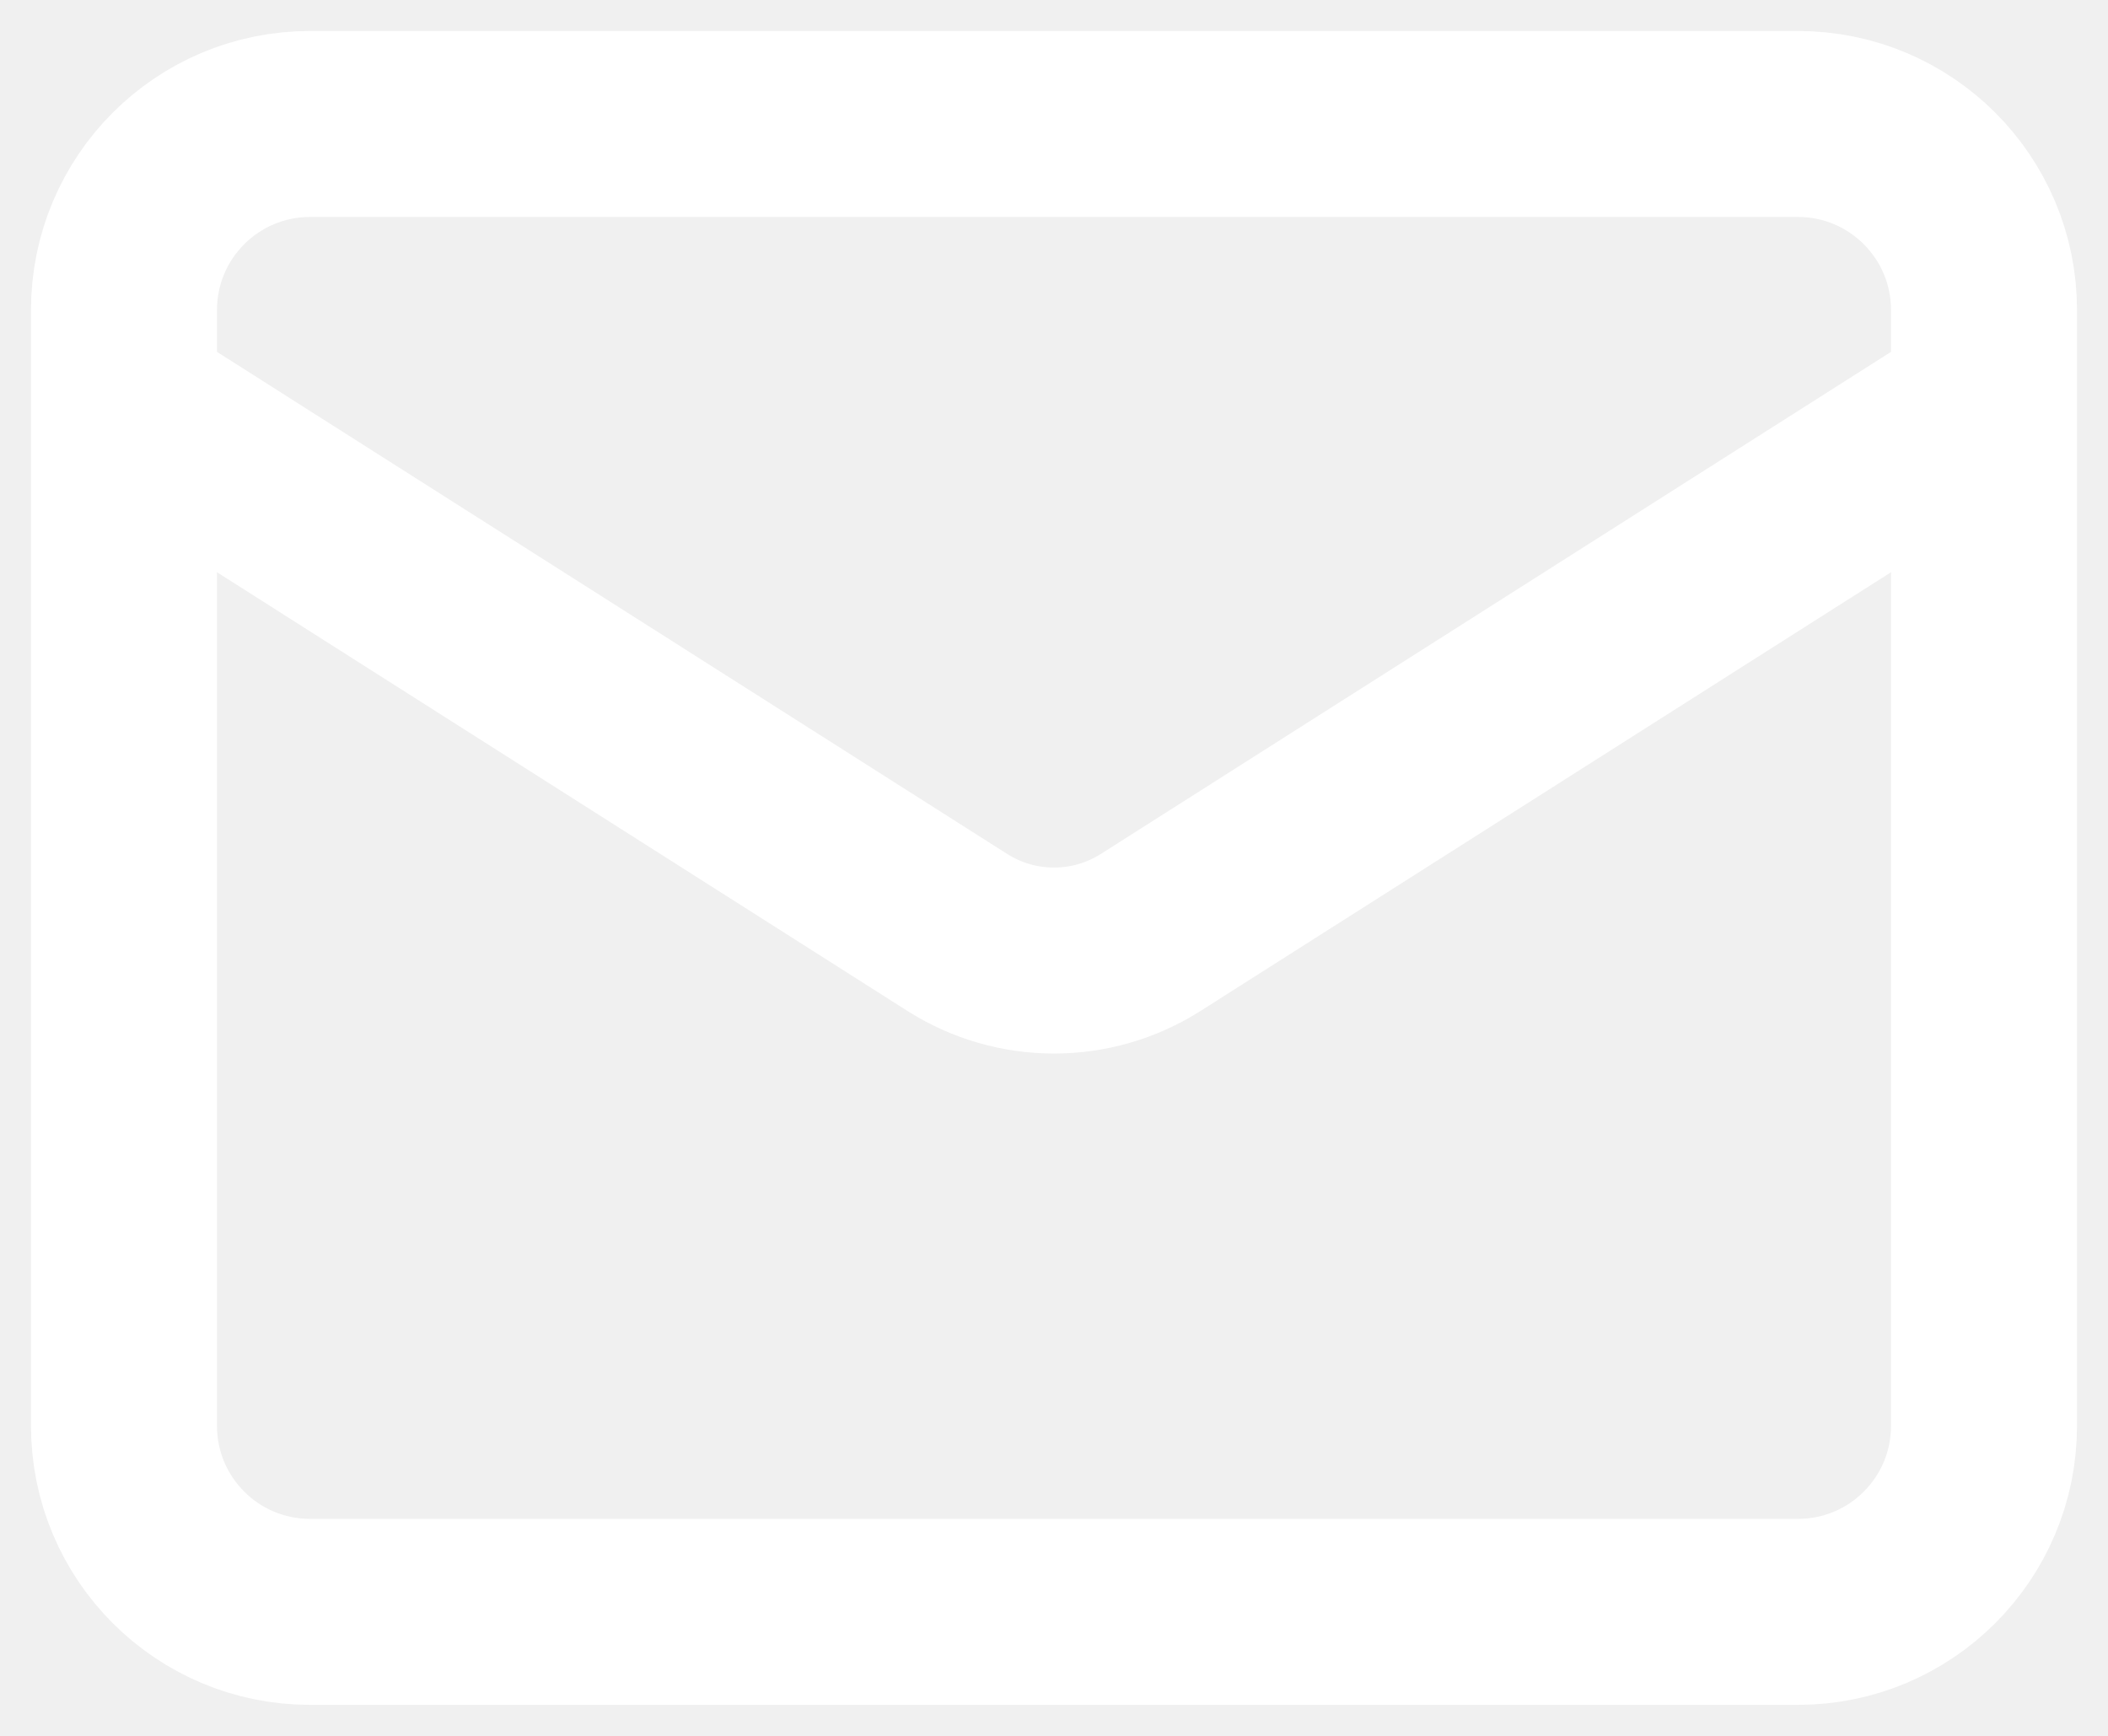
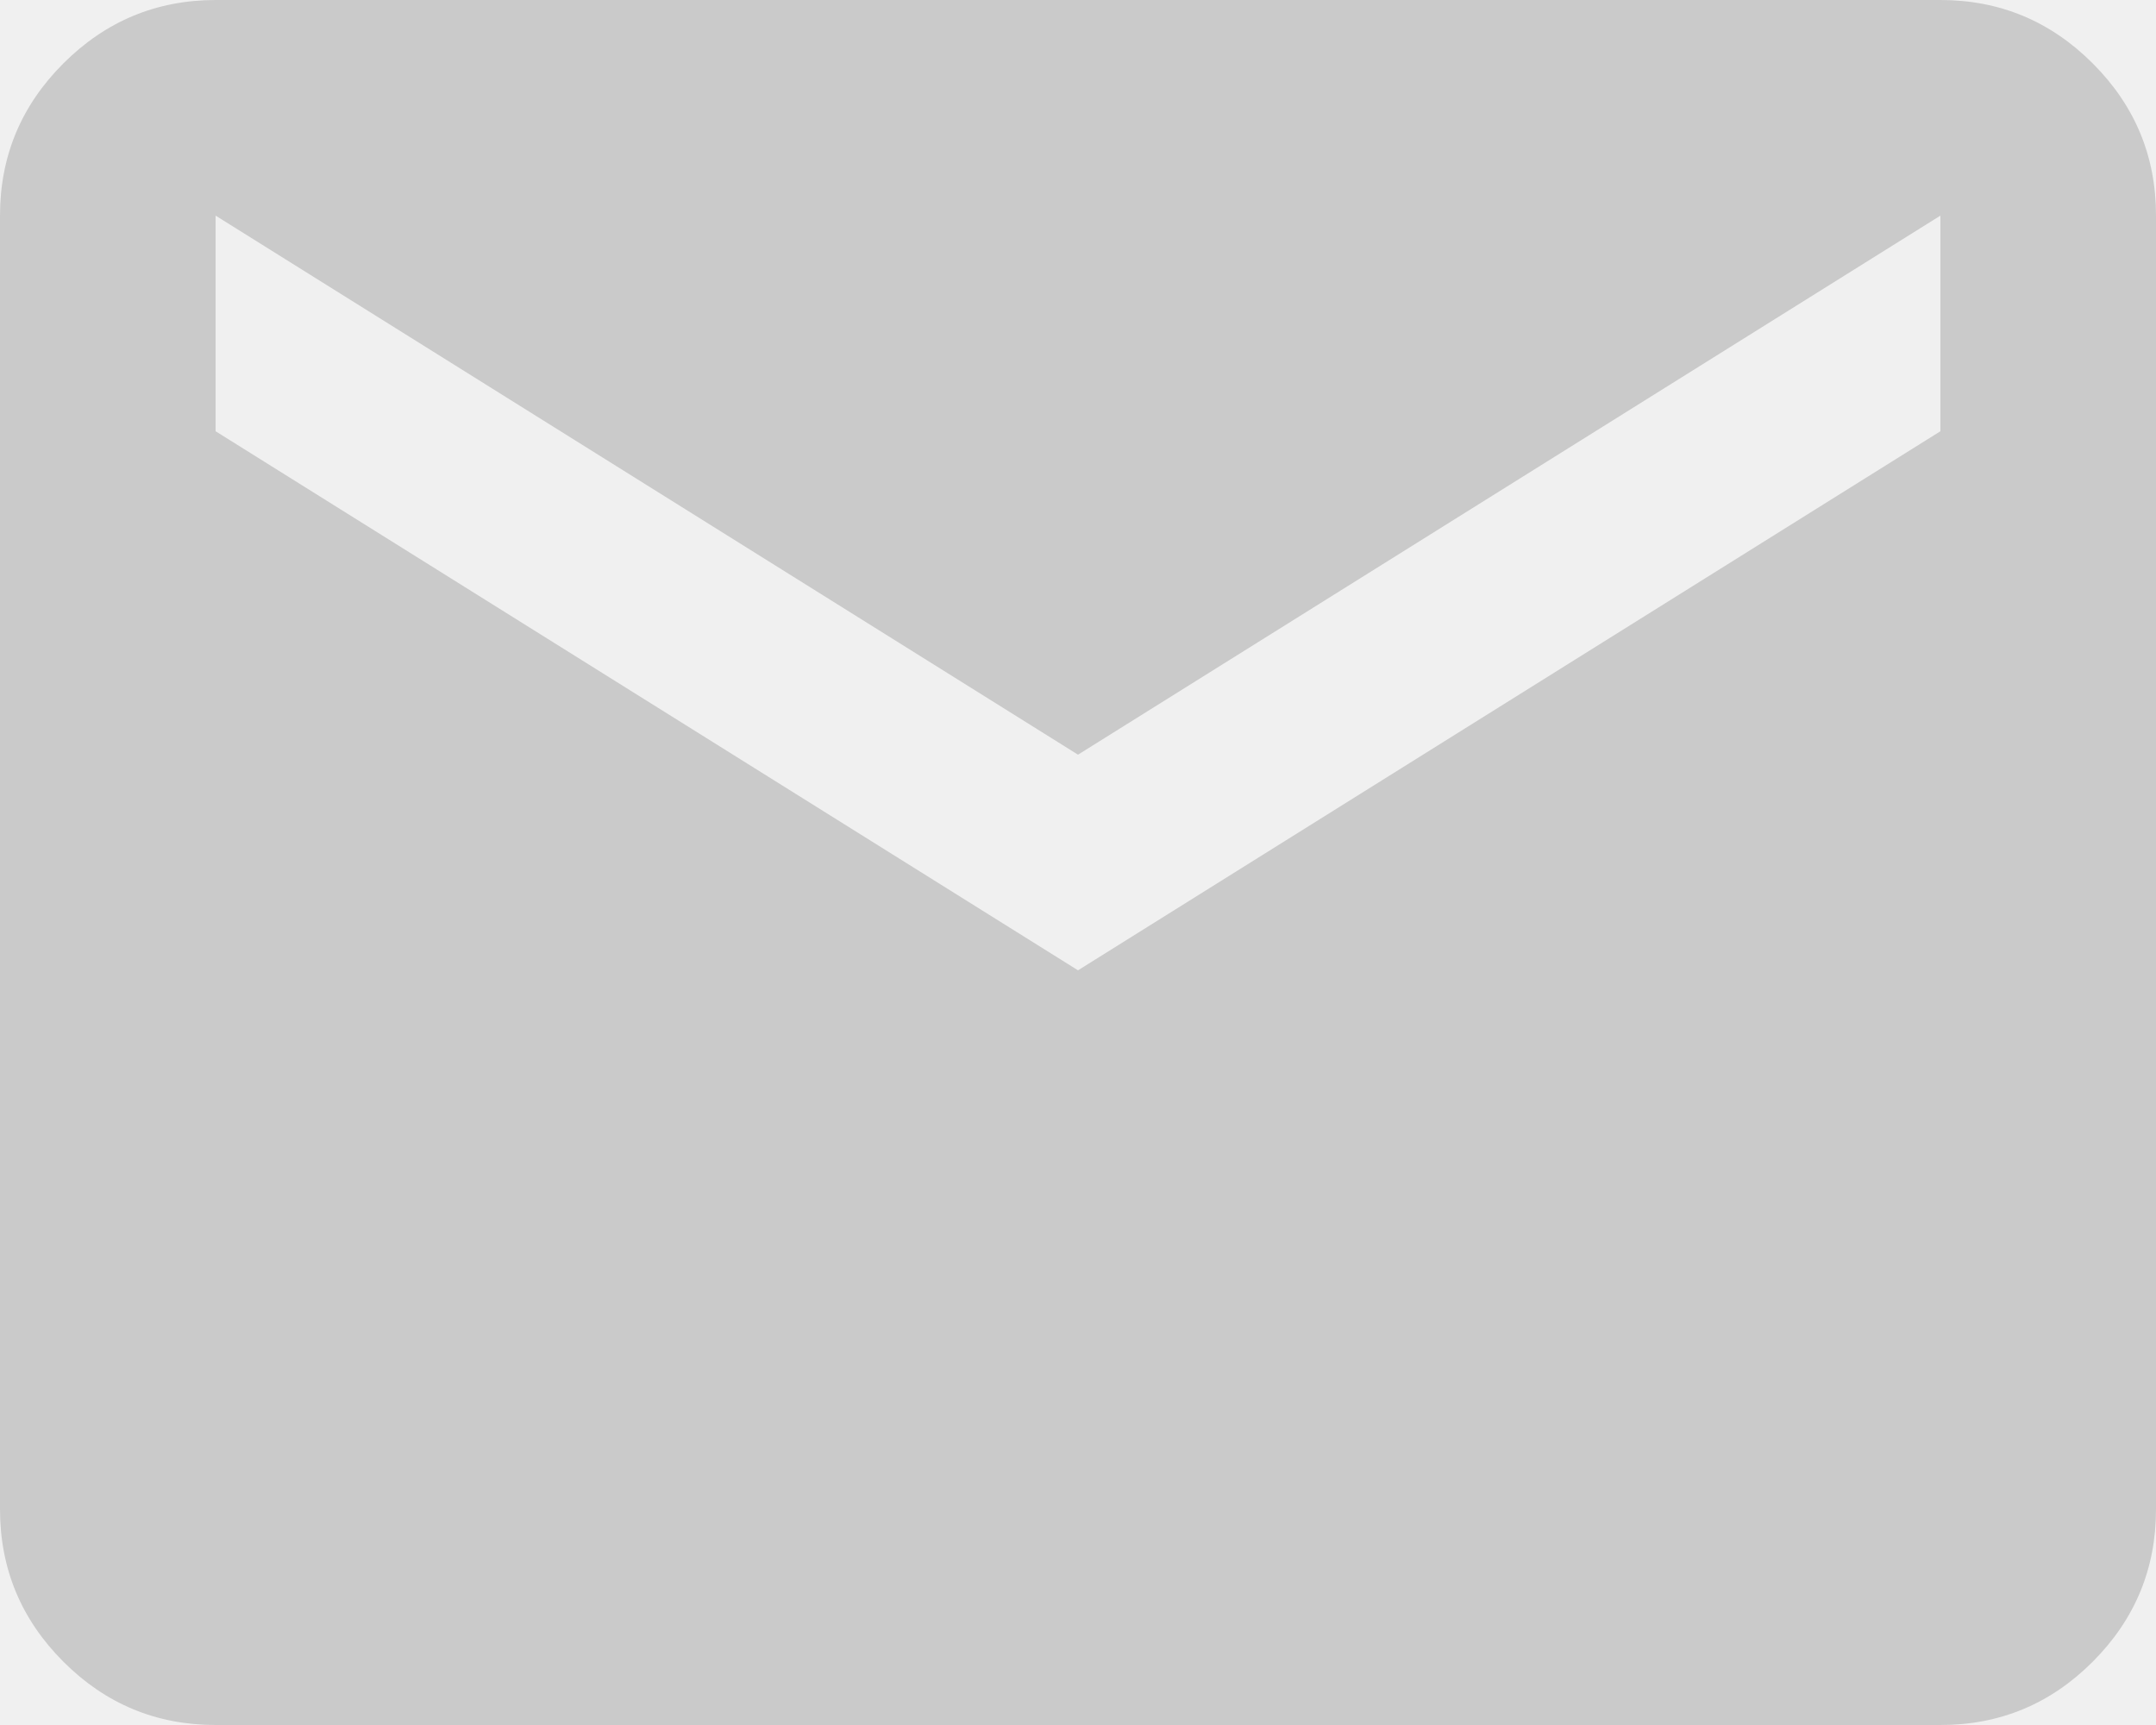
- <svg xmlns="http://www.w3.org/2000/svg" width="34" height="28" viewBox="0 0 34 28" fill="none">
-   <path d="M32 6.5L18.545 15.05C18.082 15.34 17.547 15.494 17 15.494C16.453 15.494 15.918 15.34 15.455 15.05L2 6.5M5 2H29C30.657 2 32 3.343 32 5V23C32 24.657 30.657 26 29 26H5C3.343 26 2 24.657 2 23V5C2 3.343 3.343 2 5 2Z" stroke="white" stroke-width="3" stroke-linecap="round" stroke-linejoin="round" />
+ <svg xmlns="http://www.w3.org/2000/svg" width="40" height="32" viewBox="0 0 40 32" fill="none">
+   <path d="M4 32C2.9 32 1.959 31.609 1.176 30.826C0.393 30.043 0.001 29.101 0 28V4C0 2.9 0.392 1.959 1.176 1.176C1.96 0.393 2.901 0.001 4 0H36C37.1 0 38.042 0.392 38.826 1.176C39.61 1.96 40.001 2.901 40 4V28C40 29.1 39.609 30.042 38.826 30.826C38.043 31.61 37.101 32.001 36 32H4ZM20 18L36 8V4L20 14L4 4V8L20 18Z" fill="#CACACA" />
</svg>
